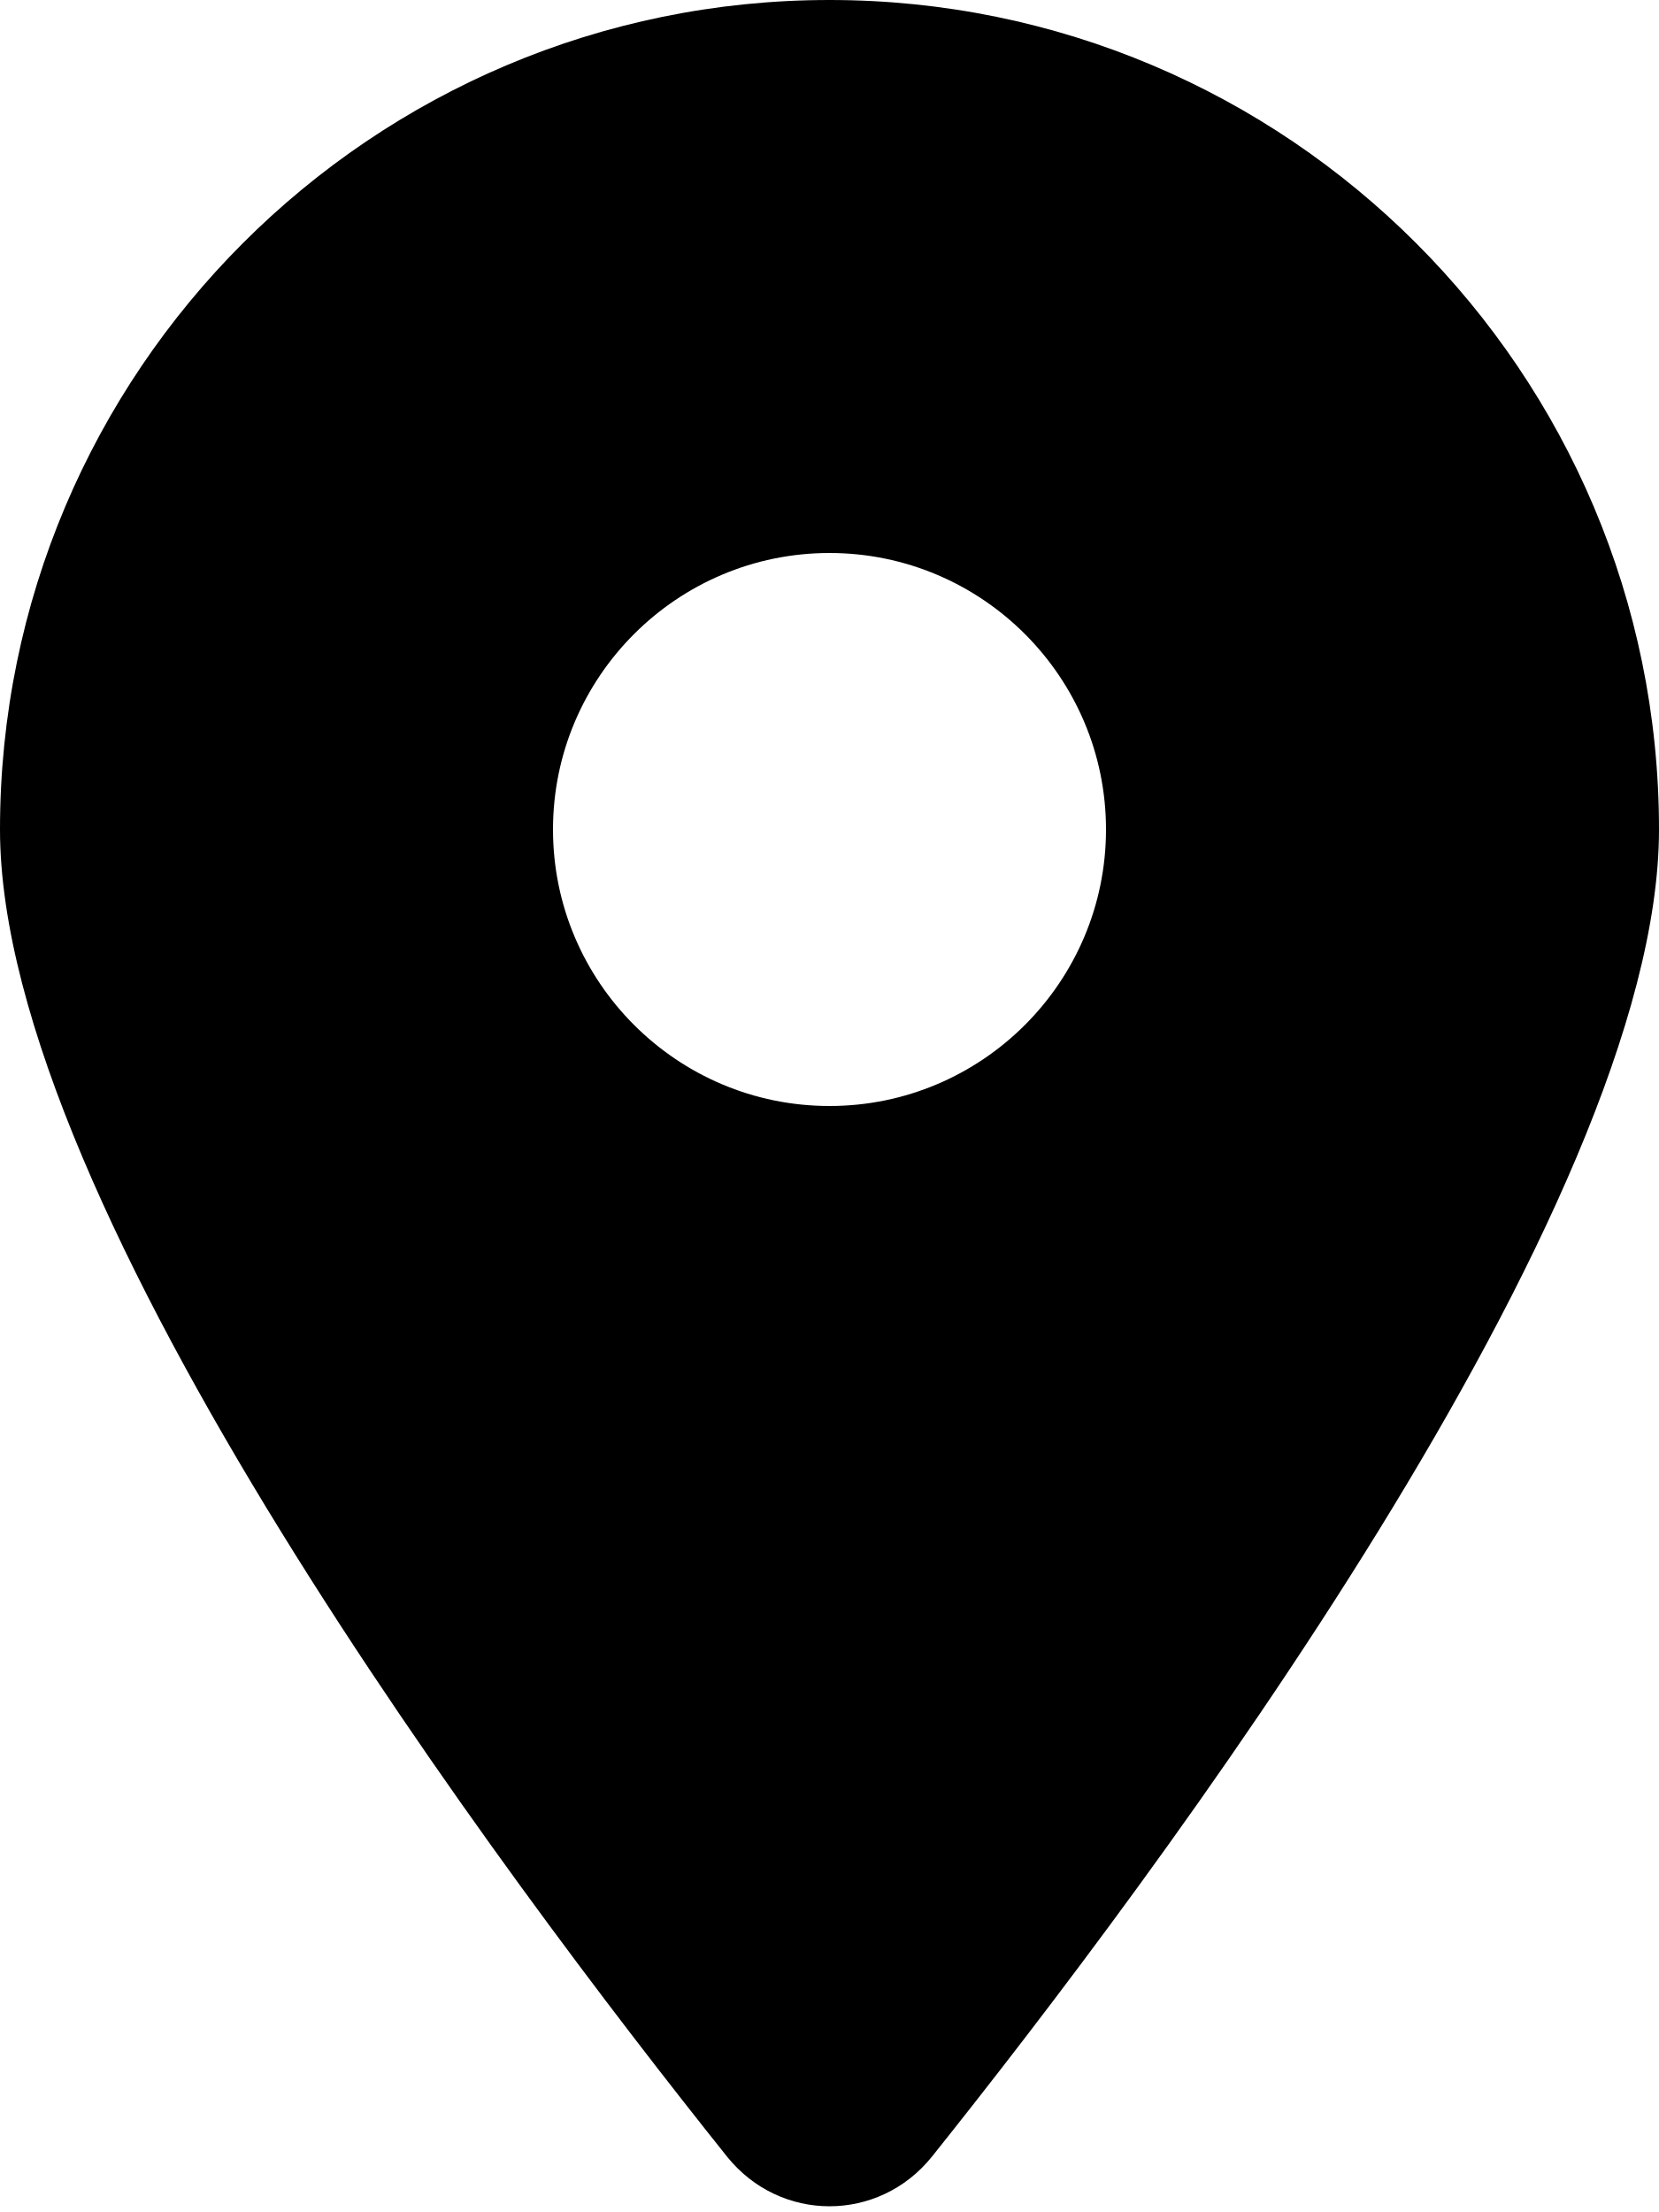
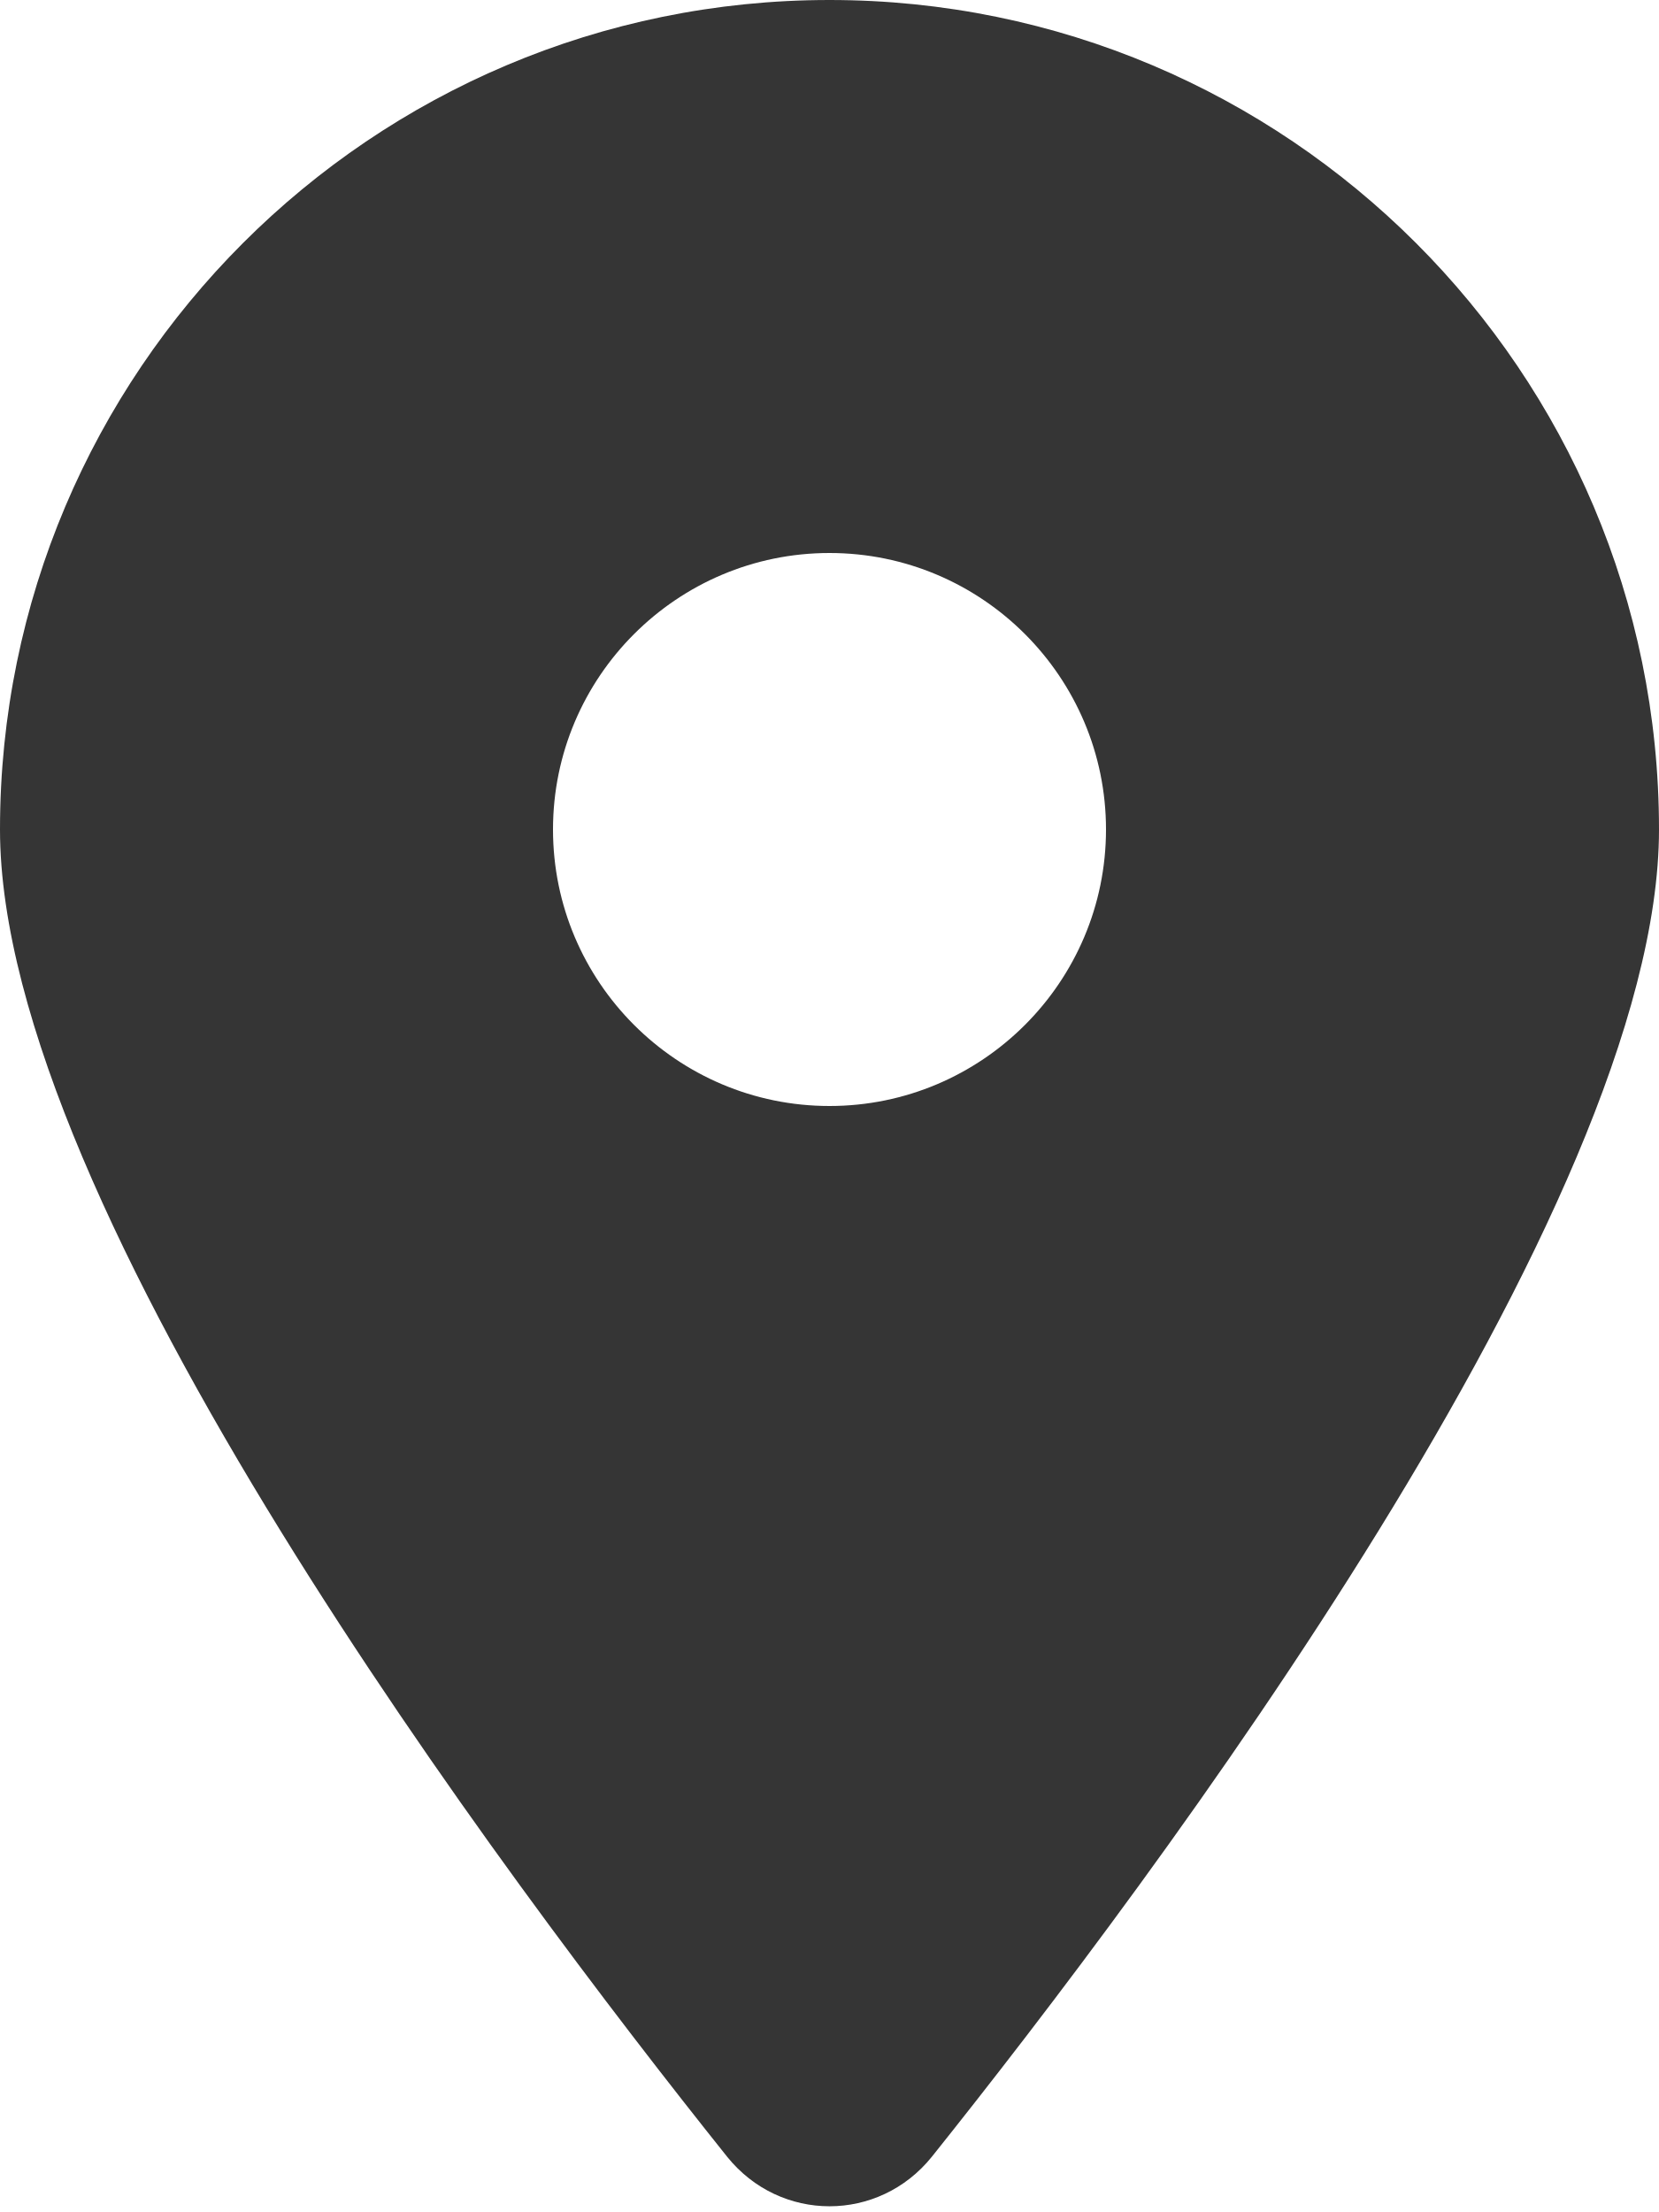
- <svg xmlns="http://www.w3.org/2000/svg" viewBox="0 0 384 512">
+ <svg xmlns="http://www.w3.org/2000/svg" fill="#353535" viewBox="0 0 384 512">
  <path d="M215.7 499.2C267 435 384 279.4 384 192C384 86 298 0 192 0S0 86 0 192c0 87.4 117 243 168.3 307.2c12.3 15.3 35.1 15.3 47.4 0zM192 256c-35.3 0-64-28.7-64-64s28.7-64 64-64s64 28.7 64 64s-28.7 64-64 64z" />
</svg>
